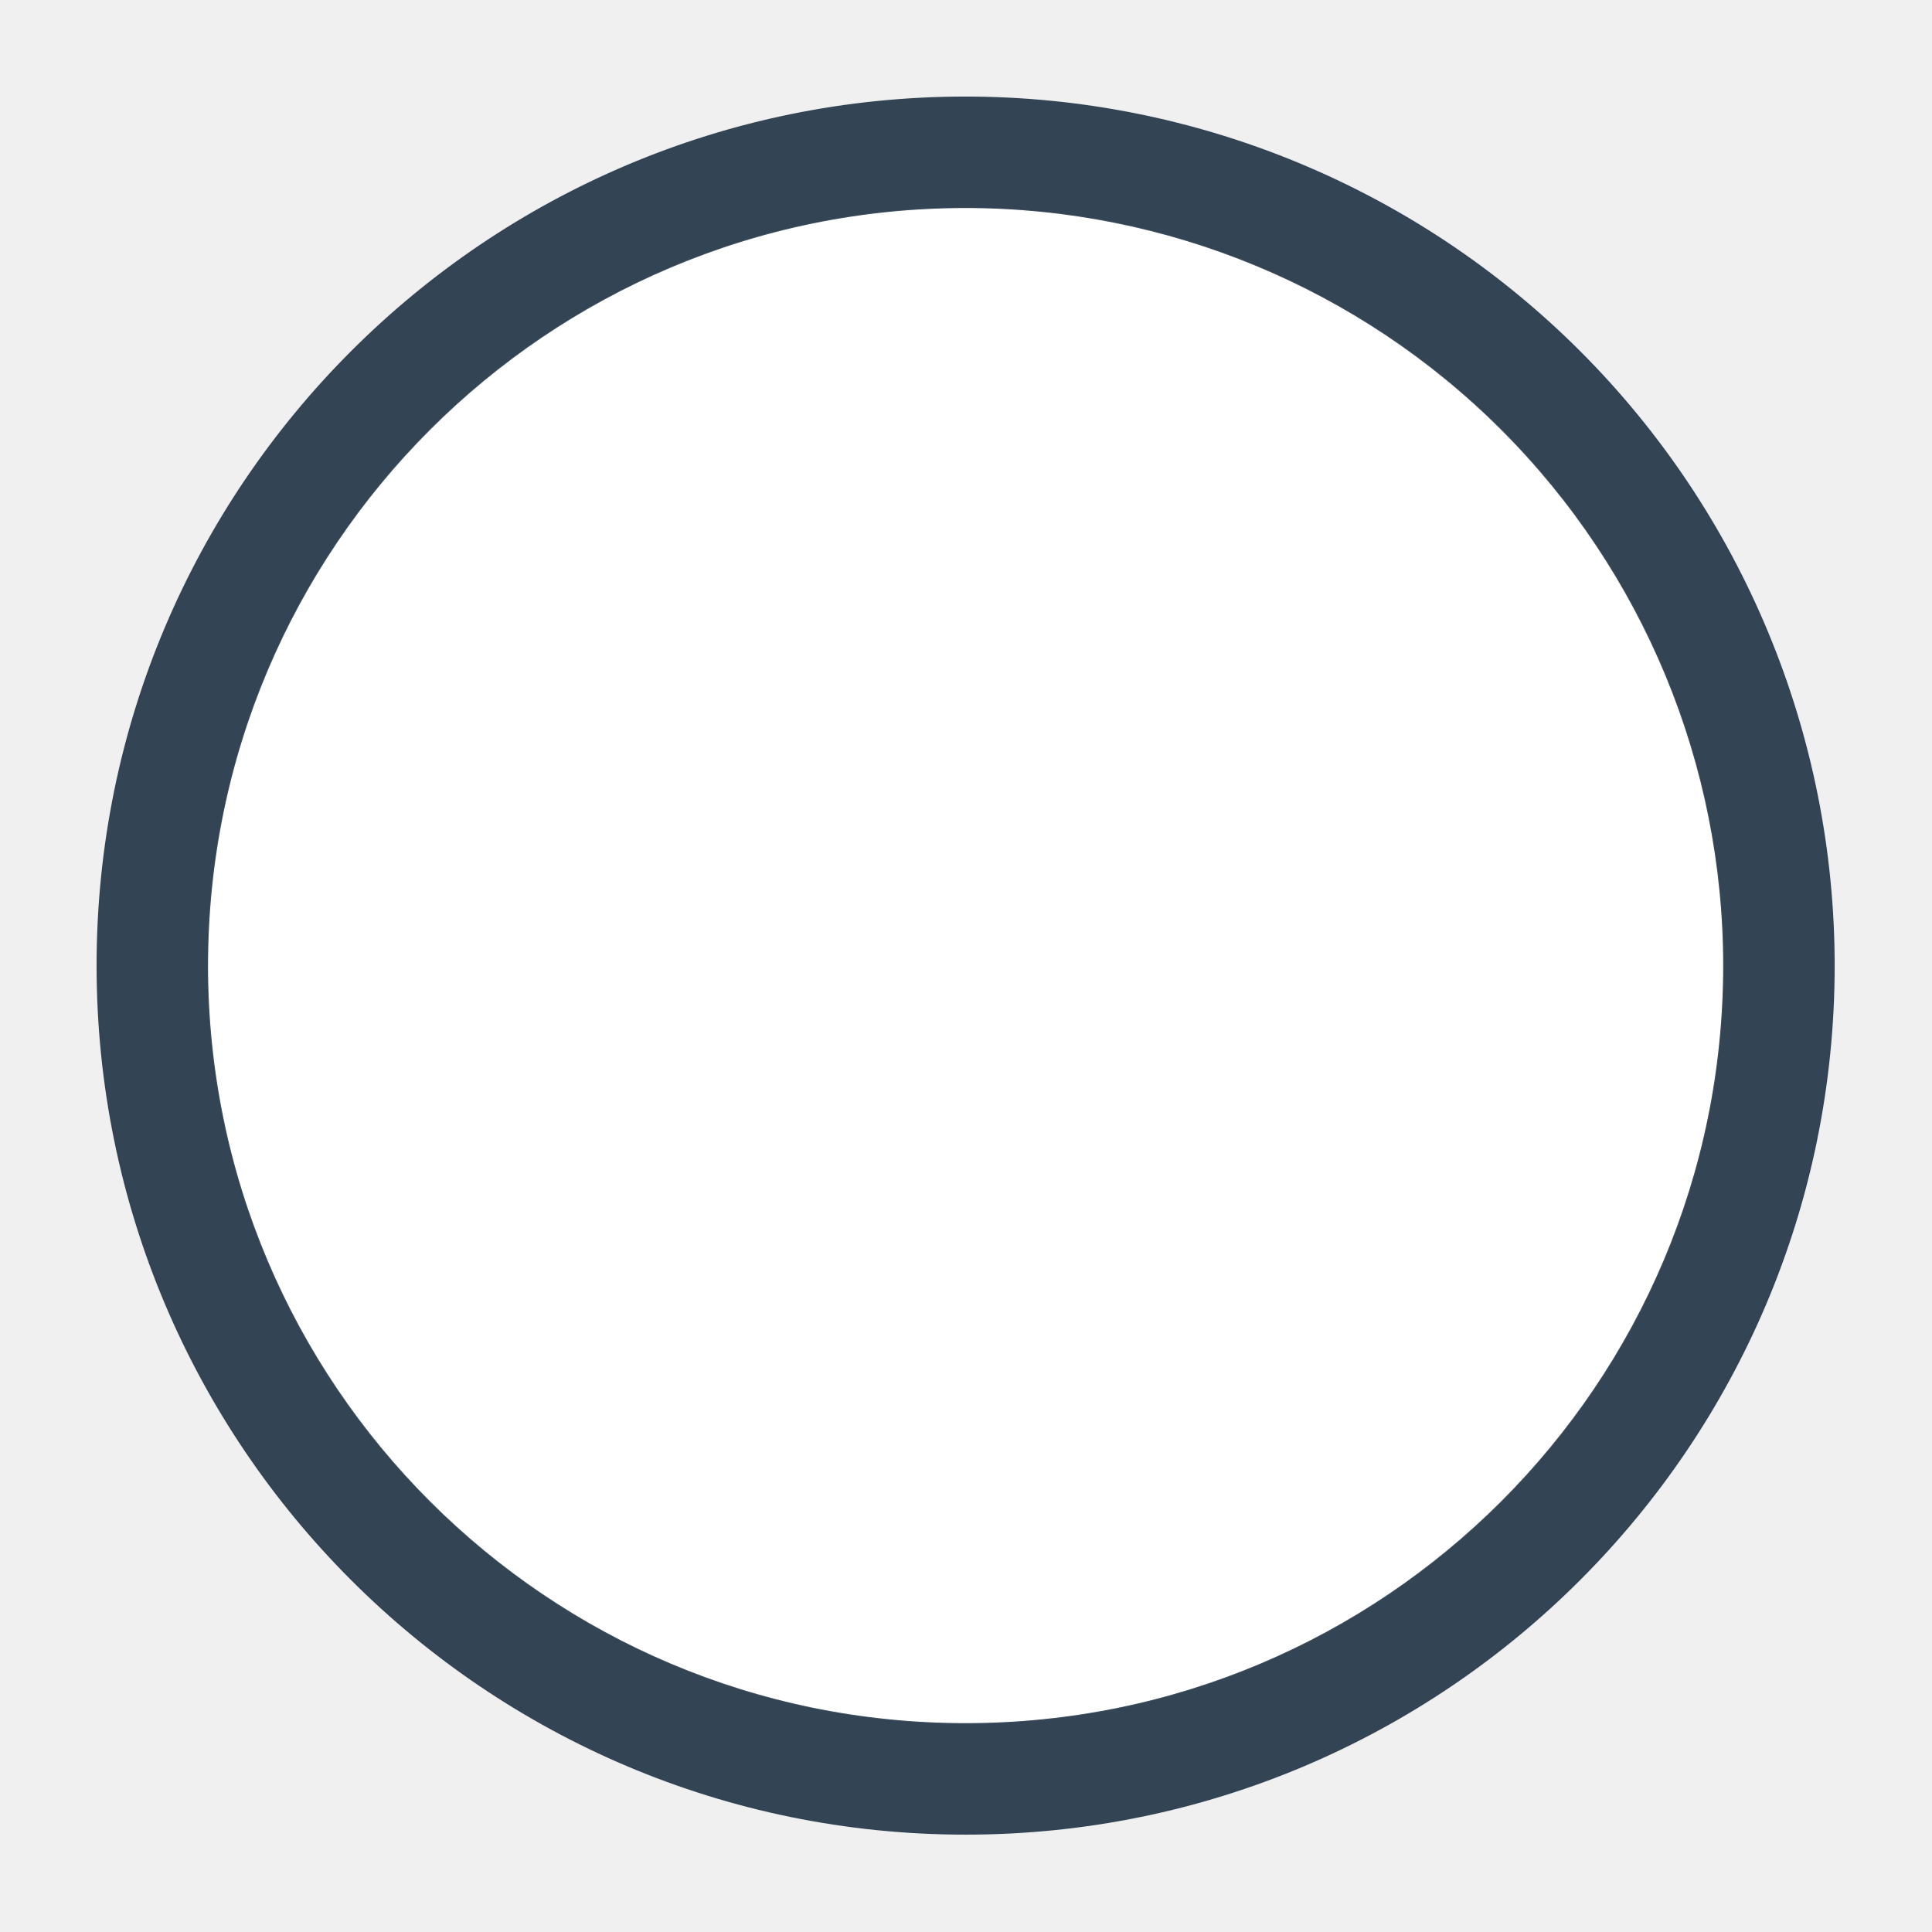
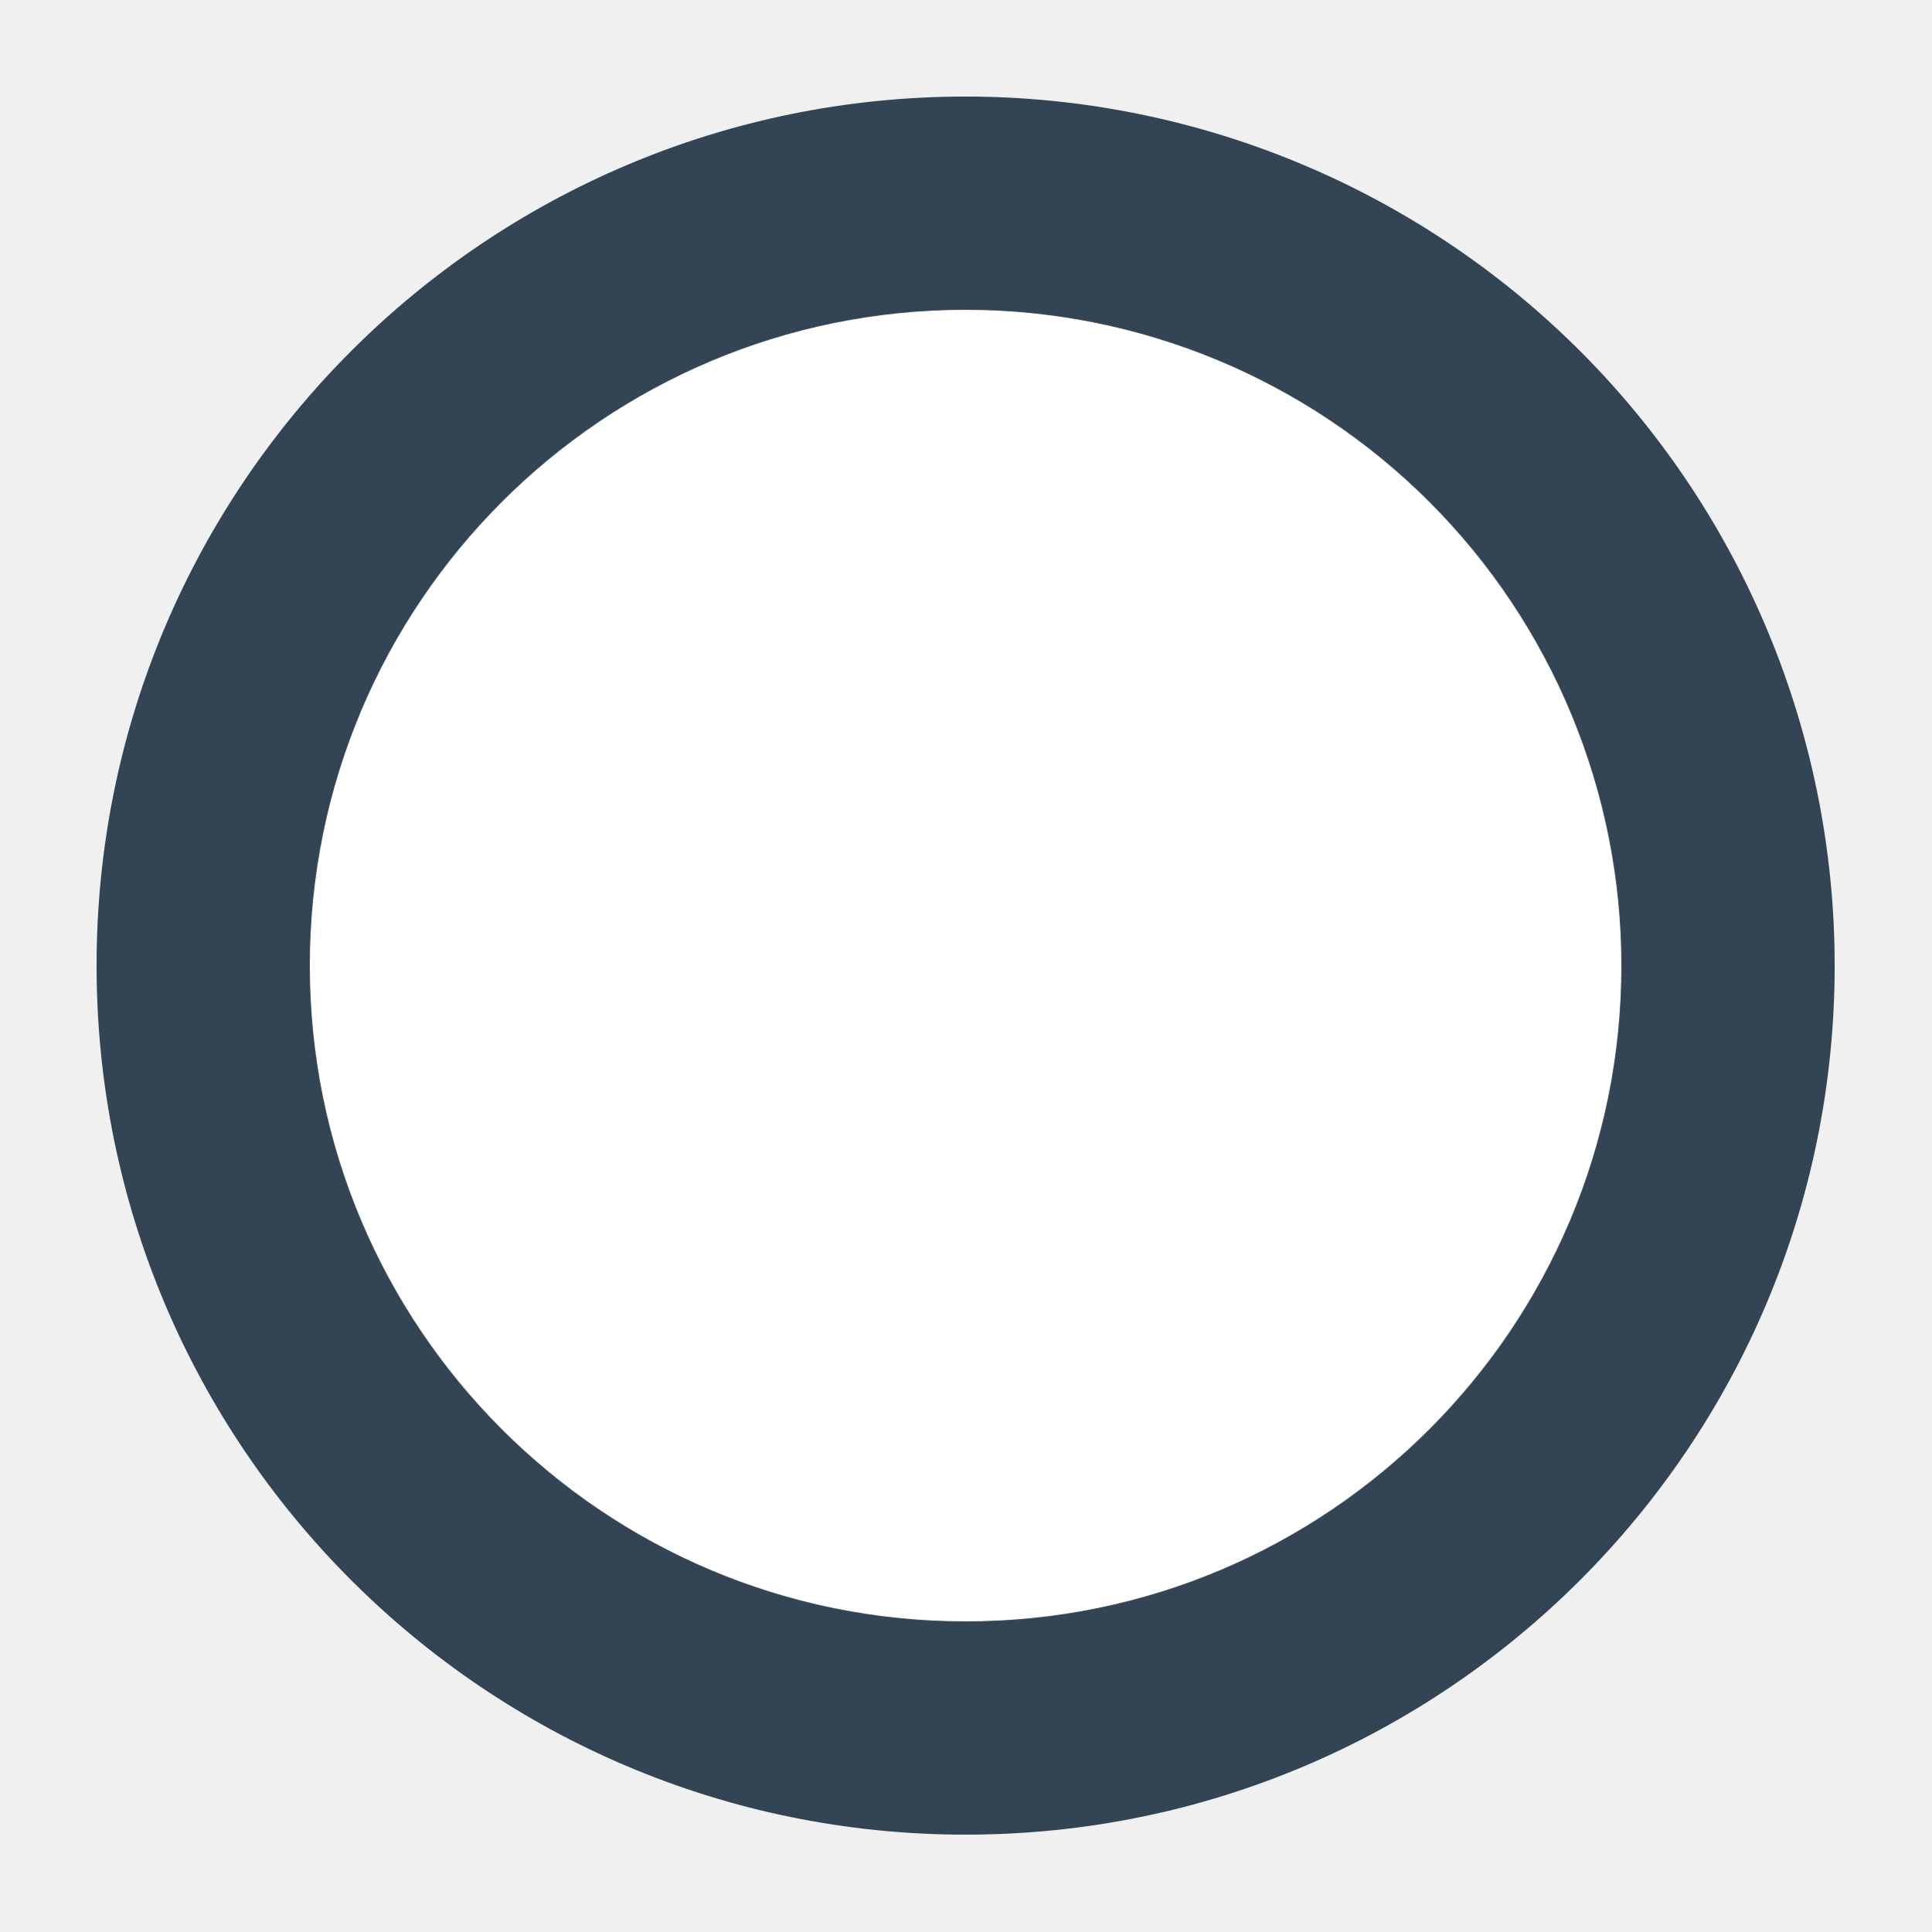
<svg xmlns="http://www.w3.org/2000/svg" version="1.1" viewBox="0.0 0.0 75.591 75.591" fill="none" stroke="none" stroke-linecap="square" stroke-miterlimit="10">
  <clipPath id="p.0">
    <path d="m0 0l75.591 0l0 75.591l-75.591 0l0 -75.591z" clip-rule="nonzero" />
  </clipPath>
  <g clip-path="url(#p.0)">
    <path fill="#000000" fill-opacity="0.0" d="m0 0l75.591 0l0 75.591l-75.591 0z" fill-rule="evenodd" />
    <path fill="#334455" d="m3.78 37.795l0 0c0 -18.786 15.229 -34.016 34.016 -34.016l0 0c9.022 0 17.674 3.584 24.053 9.963c6.379 6.379 9.963 15.031 9.963 24.053l0 0c0 18.786 -15.229 34.016 -34.016 34.016l0 0c-18.786 0 -34.016 -15.229 -34.016 -34.016z" fill-rule="evenodd" />
-     <path fill="#ffffff" d="m8.142 37.795l0 0c0 -16.377 13.276 -29.654 29.654 -29.654l0 0c7.865 0 15.407 3.124 20.968 8.685c5.561 5.561 8.685 13.104 8.685 20.968l0 0c0 16.377 -13.276 29.654 -29.654 29.654l0 0c-16.377 0 -29.654 -13.276 -29.654 -29.654z" fill-rule="evenodd" />
+     <path fill="#ffffff" d="m12.126 37.795l0 0c0 -14.177 11.493 -25.669 25.669 -25.669l0 0c6.808 0 13.337 2.704 18.151 7.518c4.814 4.814 7.518 11.343 7.518 18.151l0 0c0 14.177 -11.493 25.669 -25.669 25.669l0 0c-14.177 0 -25.669 -11.493 -25.669 -25.669z" fill-rule="evenodd" />
  </g>
</svg>
